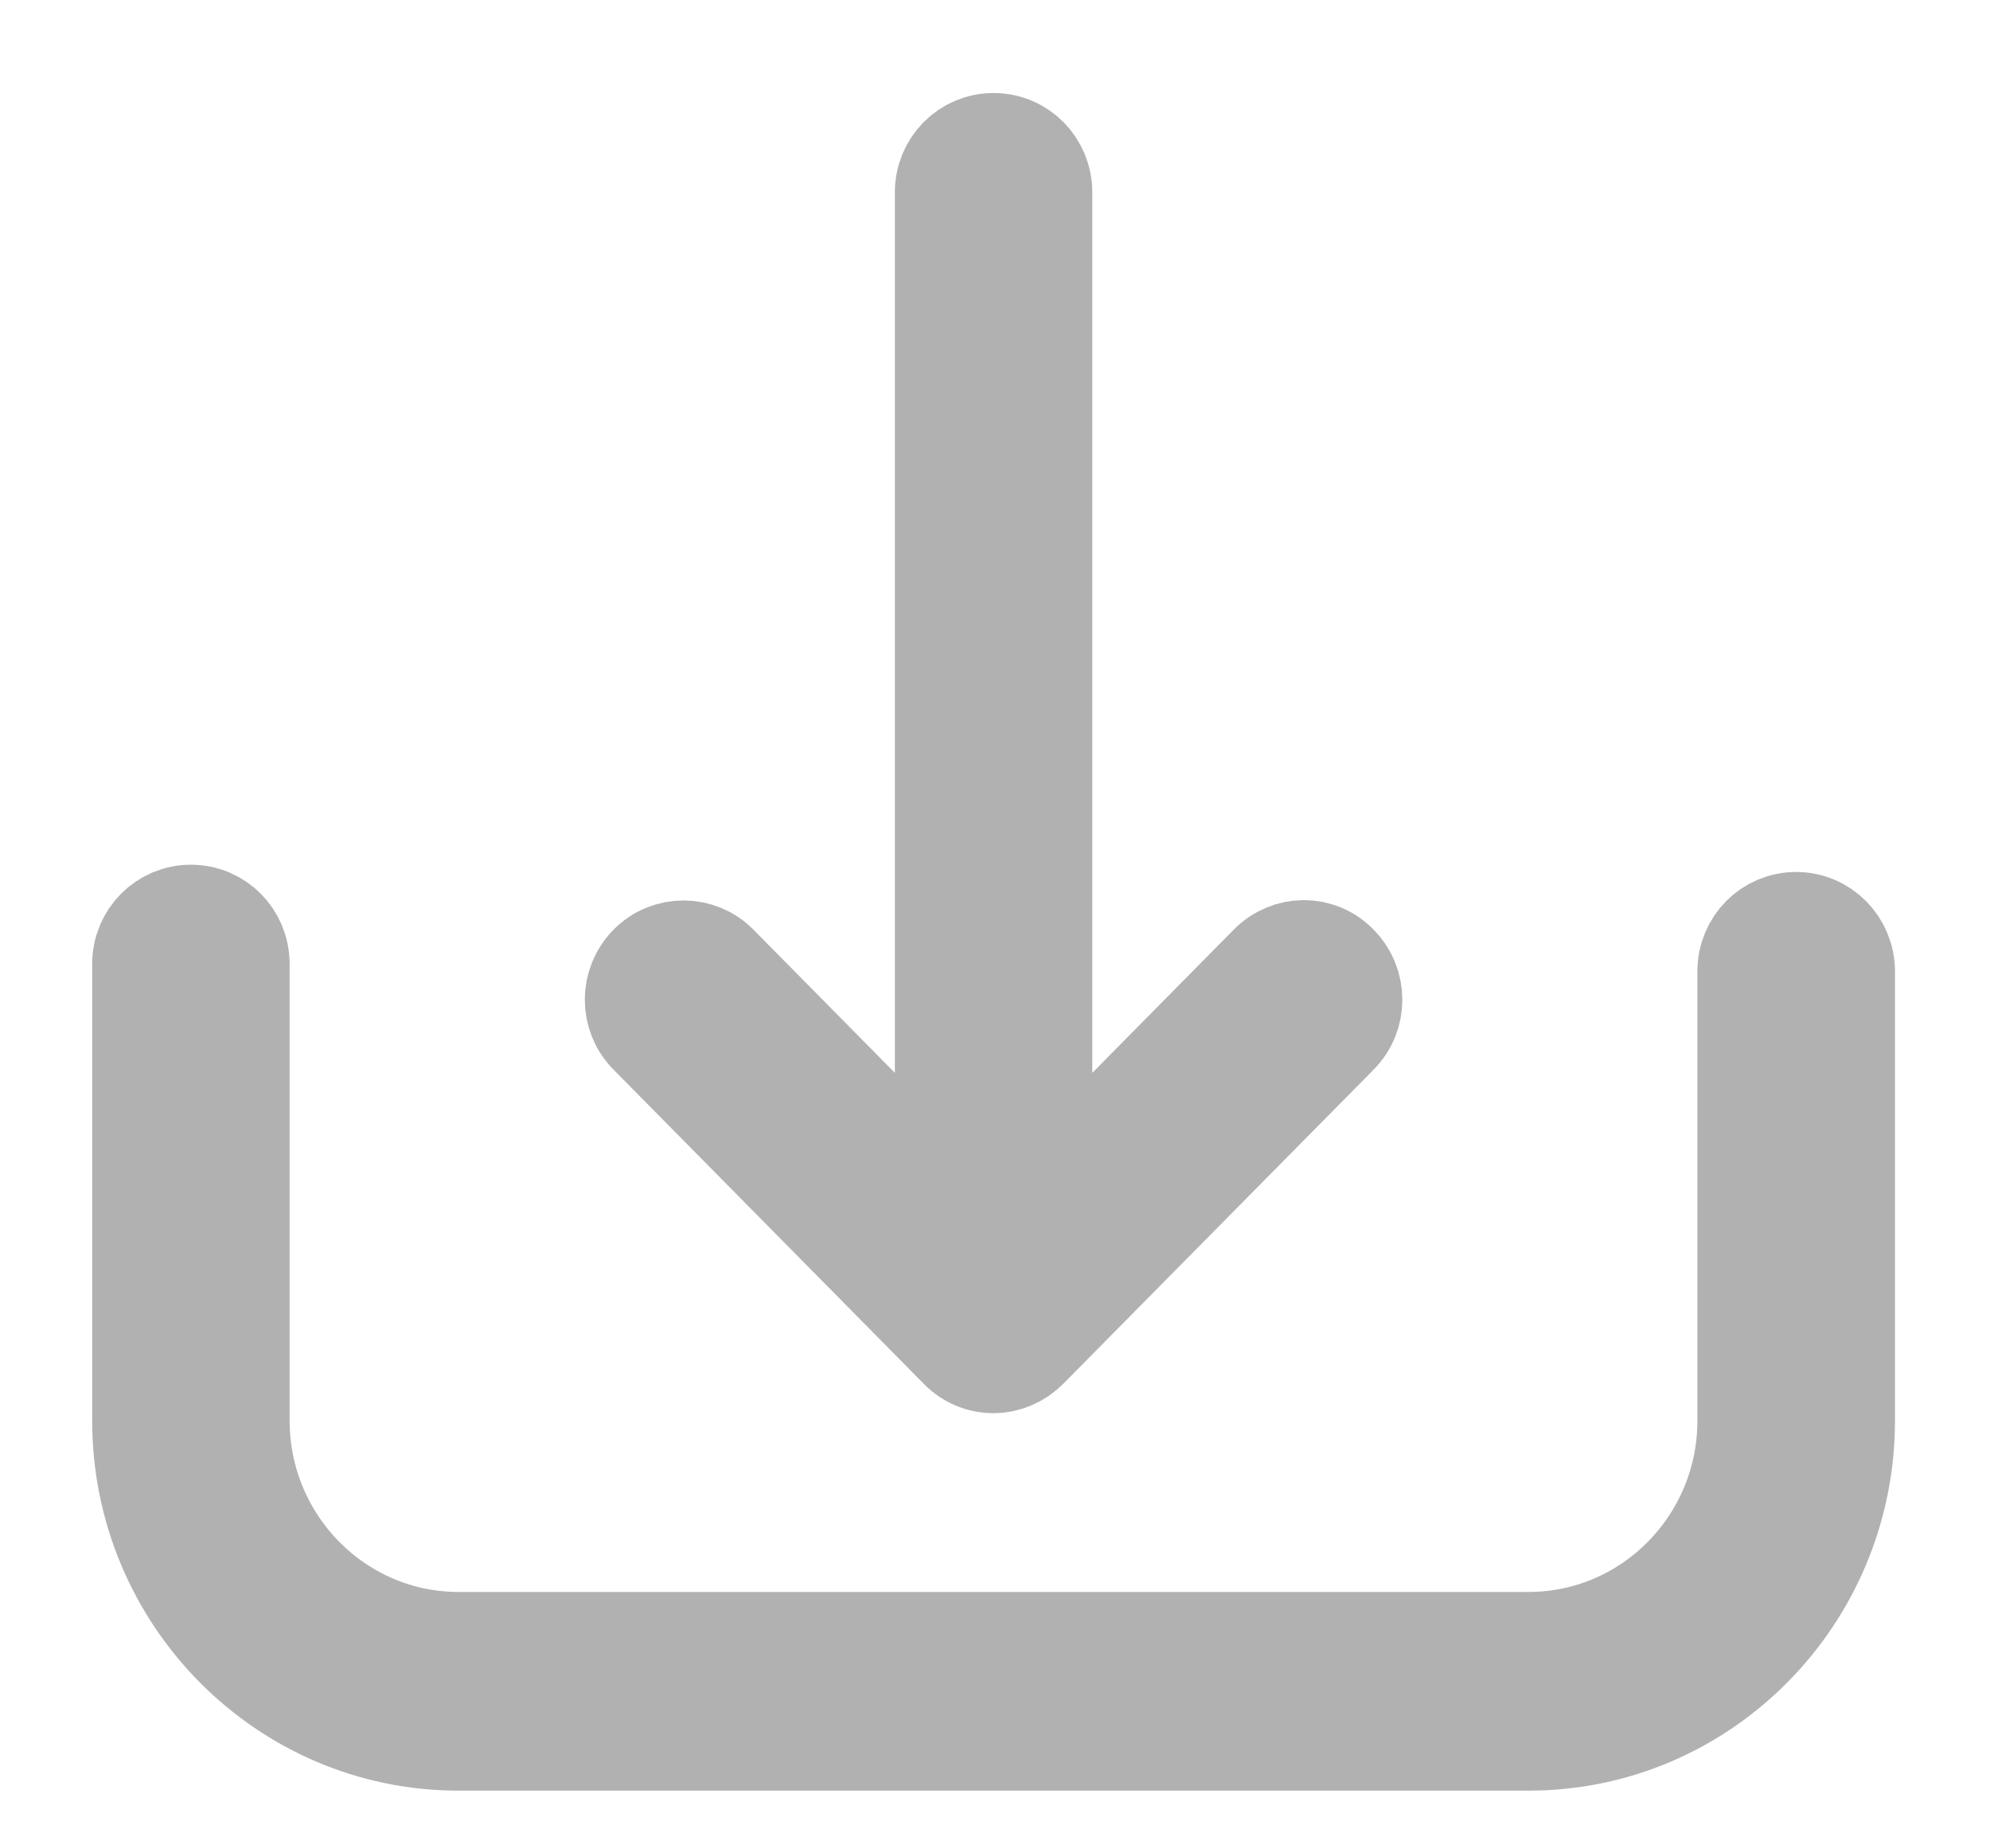
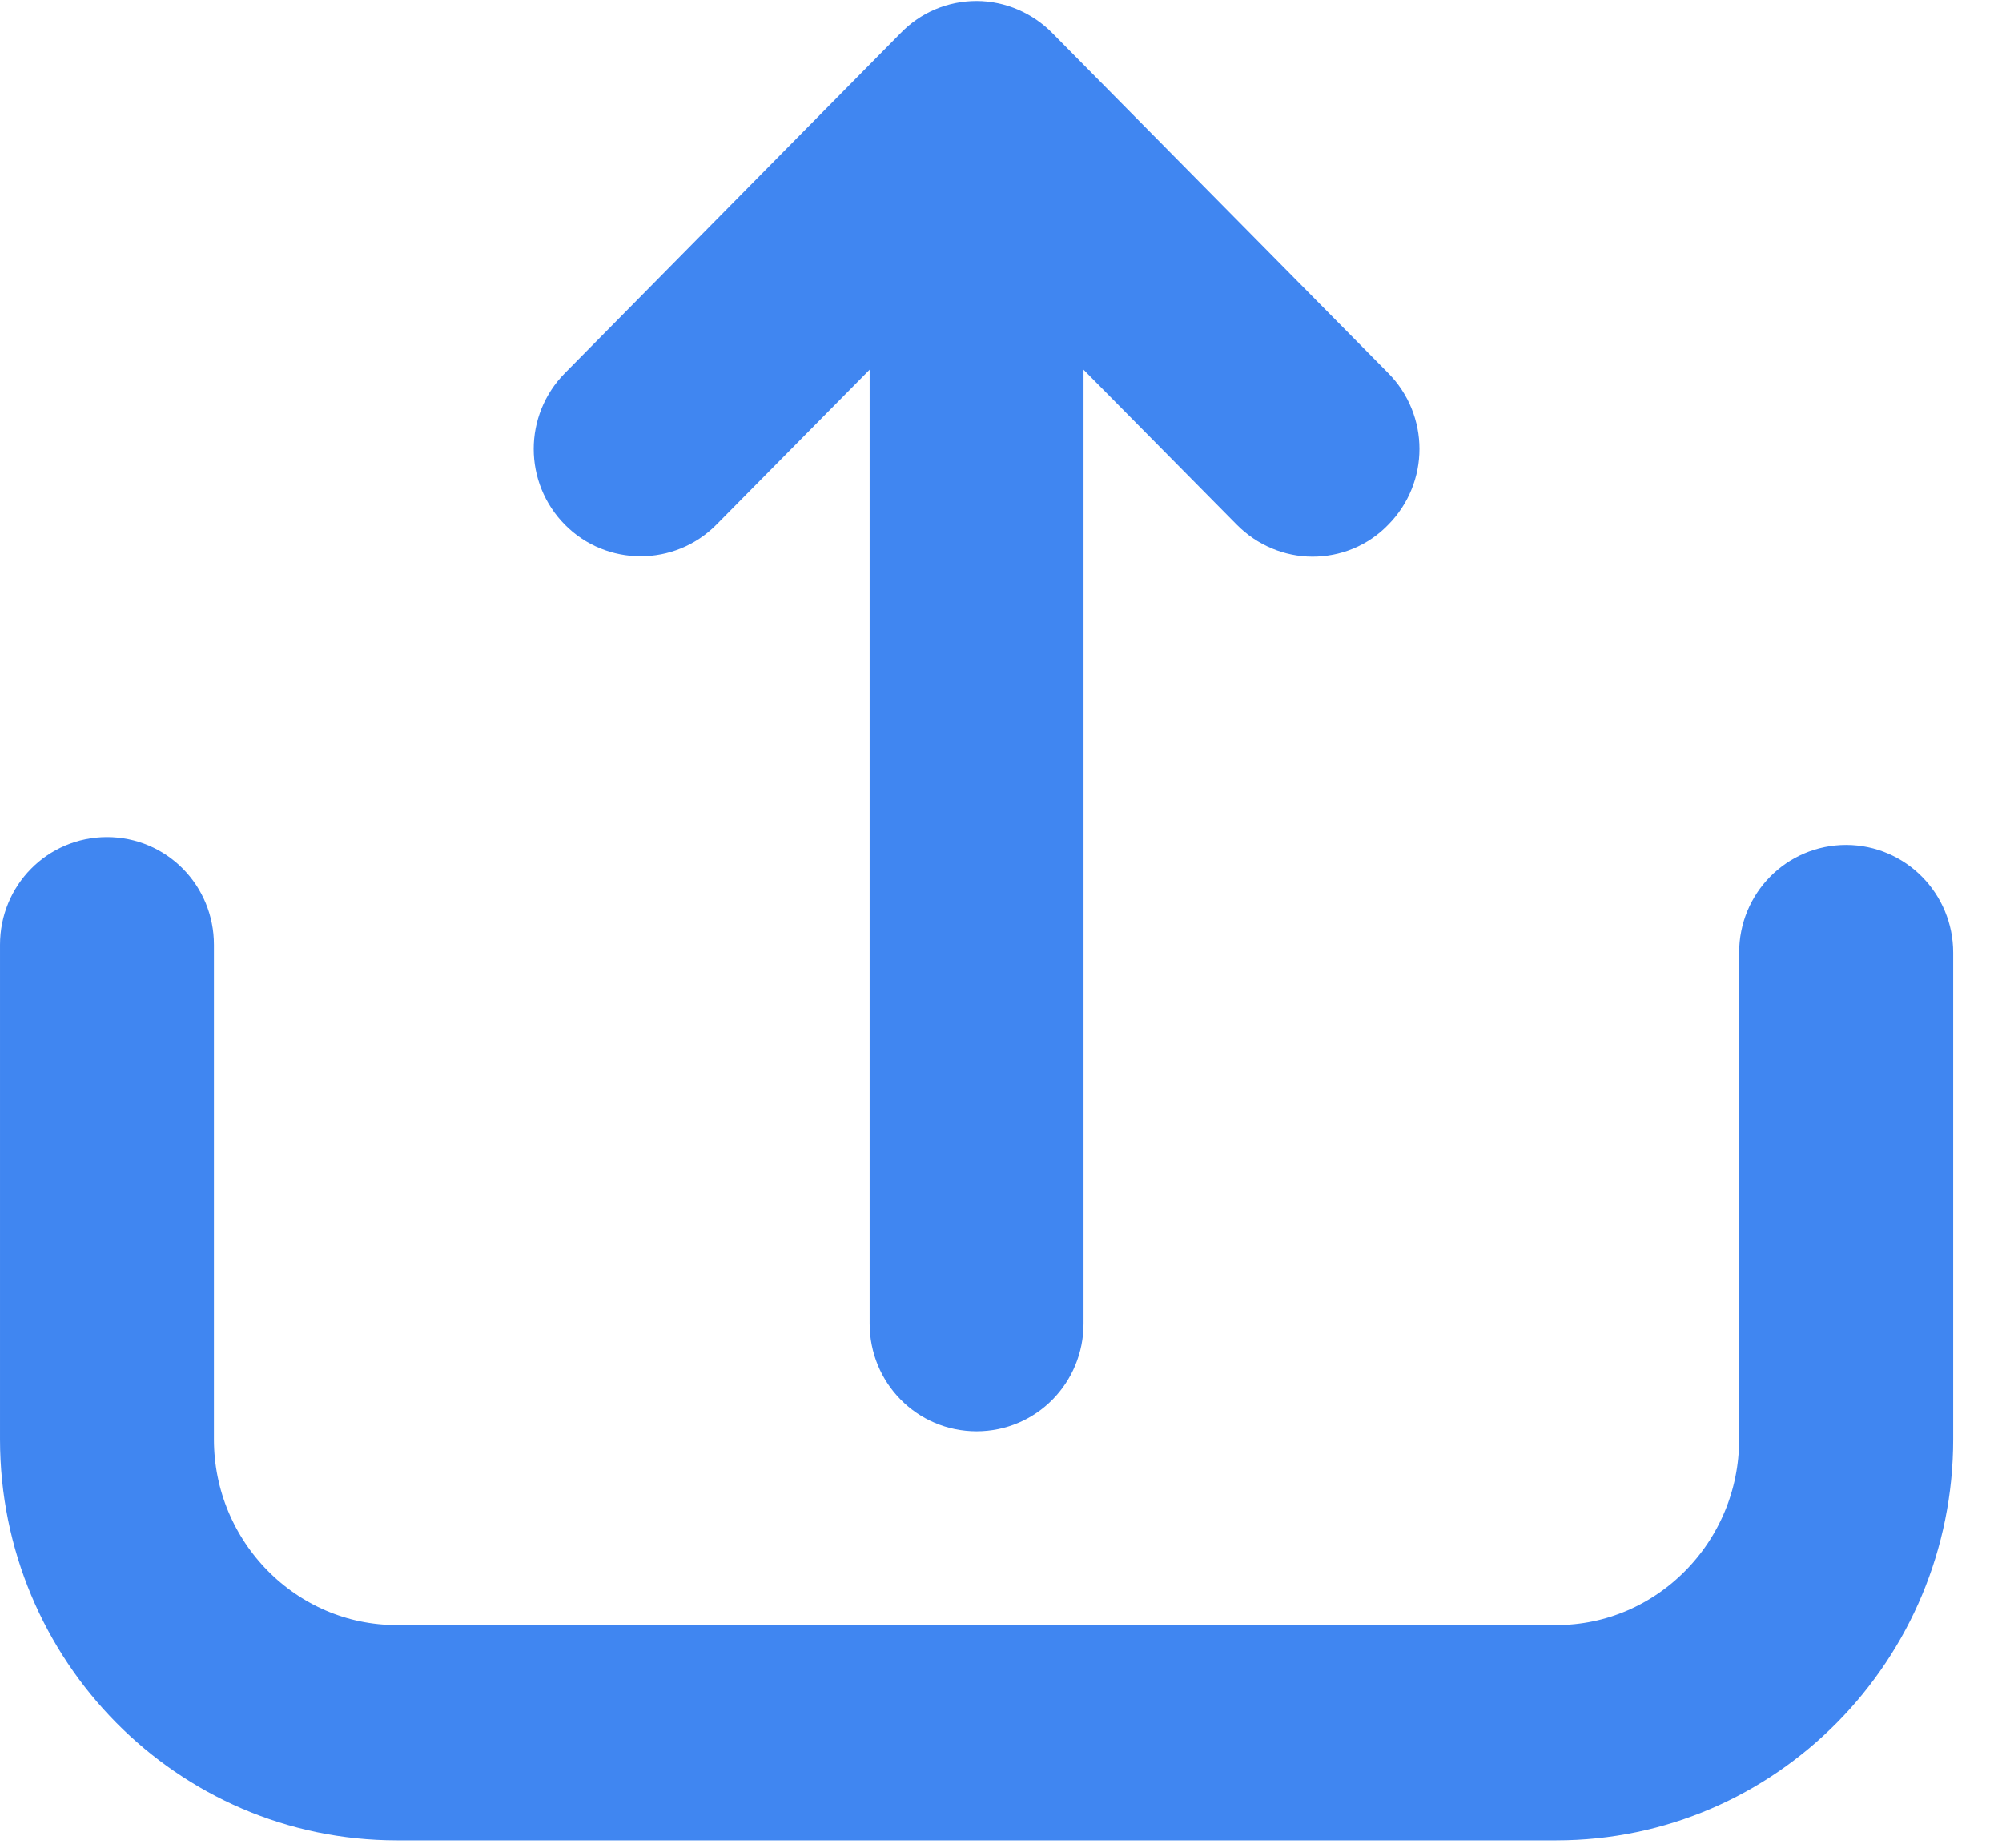
- <svg xmlns="http://www.w3.org/2000/svg" width="14" height="13" viewBox="0 0 14 13" fill="none">
-   <path d="M12.636 6.487C12.446 6.487 12.293 6.641 12.293 6.835V9.996C12.293 10.856 11.602 11.553 10.755 11.553H3.225C2.375 11.553 1.686 10.853 1.686 9.996V6.783C1.686 6.59 1.534 6.436 1.343 6.436C1.153 6.436 1 6.59 1 6.783V9.996C1 11.239 1.999 12.248 3.225 12.248H10.755C11.983 12.248 12.98 11.237 12.98 9.996V6.835C12.98 6.644 12.827 6.487 12.636 6.487Z" fill="black" stroke="#B1B1B1" stroke-width="0.703" />
-   <path d="M5.05 6.788L6.647 8.405V1.354C6.647 1.161 6.799 1.006 6.99 1.006C7.181 1.006 7.333 1.161 7.333 1.354V8.405L8.93 6.788C8.996 6.721 9.085 6.685 9.171 6.685C9.26 6.685 9.347 6.719 9.413 6.788C9.548 6.925 9.548 7.144 9.413 7.28L7.231 9.489C7.168 9.553 7.079 9.592 6.99 9.592C6.898 9.592 6.812 9.556 6.748 9.489L4.567 7.28C4.432 7.144 4.432 6.925 4.567 6.788C4.699 6.654 4.918 6.654 5.05 6.788Z" fill="black" stroke="#B1B1B1" stroke-width="0.703" />
+ <svg xmlns="http://www.w3.org/2000/svg" width="13px" height="12px" viewBox="0 0 13 12" version="1.1">
+   <g id="upload" transform="translate(0.3515625 0.3515625)">
+     <path d="M11.636 0.051C11.446 0.051 11.293 0.206 11.293 0.399L11.293 3.56C11.293 4.42 10.602 5.118 9.755 5.118L2.225 5.118C1.375 5.118 0.686 4.418 0.686 3.56L0.686 0.348C0.686 0.154 0.534 0 0.343 0C0.153 0 0 0.154 0 0.348L0 3.56C0 4.804 0.999 5.813 2.225 5.813L9.755 5.813C10.983 5.813 11.98 4.801 11.98 3.56L11.98 0.399C11.98 0.209 11.827 0.051 11.636 0.051Z" transform="translate(0 5.435784)" id="Path" fill="#000000" stroke="#4086F1" stroke-width="0.703" />
+     <path d="M0.584 2.803L2.181 1.187L2.181 8.238C2.181 8.431 2.333 8.586 2.524 8.586C2.715 8.586 2.867 8.431 2.867 8.238L2.867 1.187L4.464 2.803C4.53 2.87 4.619 2.906 4.705 2.906C4.794 2.906 4.881 2.873 4.947 2.803C5.082 2.667 5.082 2.448 4.947 2.312L2.765 0.103C2.702 0.039 2.613 0 2.524 0C2.432 0 2.346 0.036 2.282 0.103L0.101 2.312C-0.034 2.448 -0.034 2.667 0.101 2.803C0.233 2.937 0.452 2.937 0.584 2.803Z" transform="translate(3.46589 0.006435927)" id="Path" fill="#000000" stroke="#4086F1" stroke-width="0.703" />
+   </g>
</svg>
